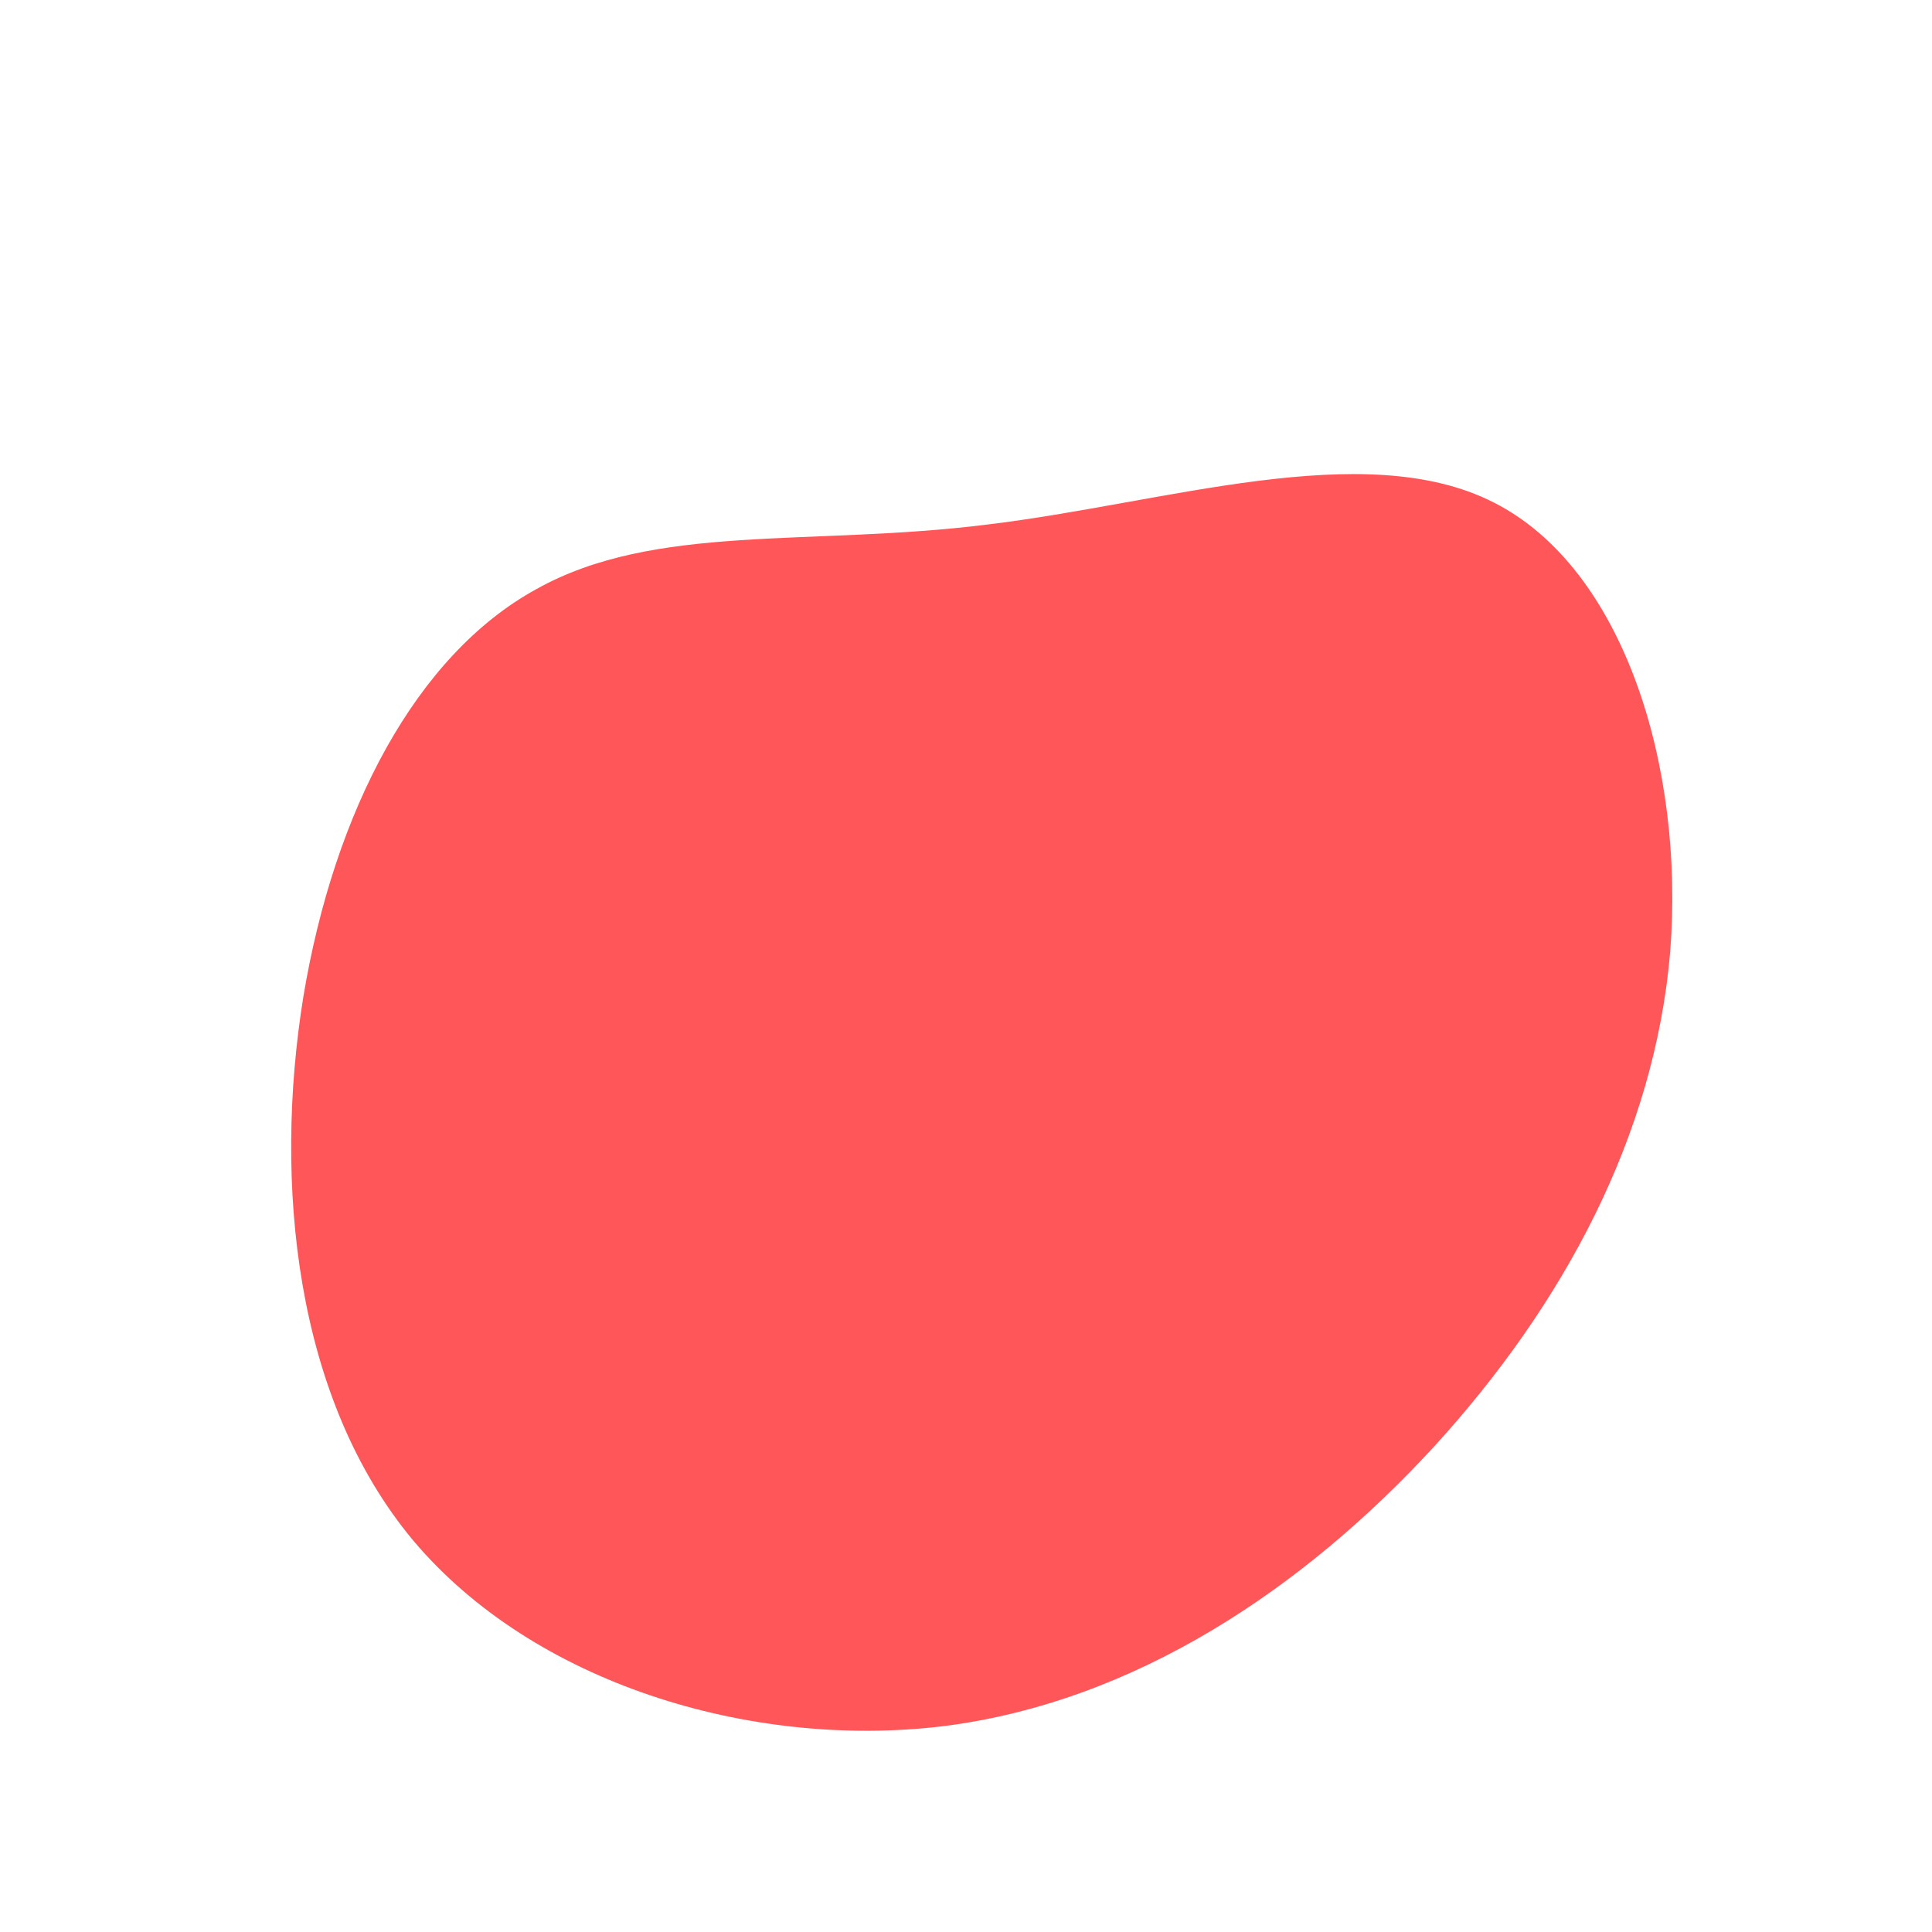
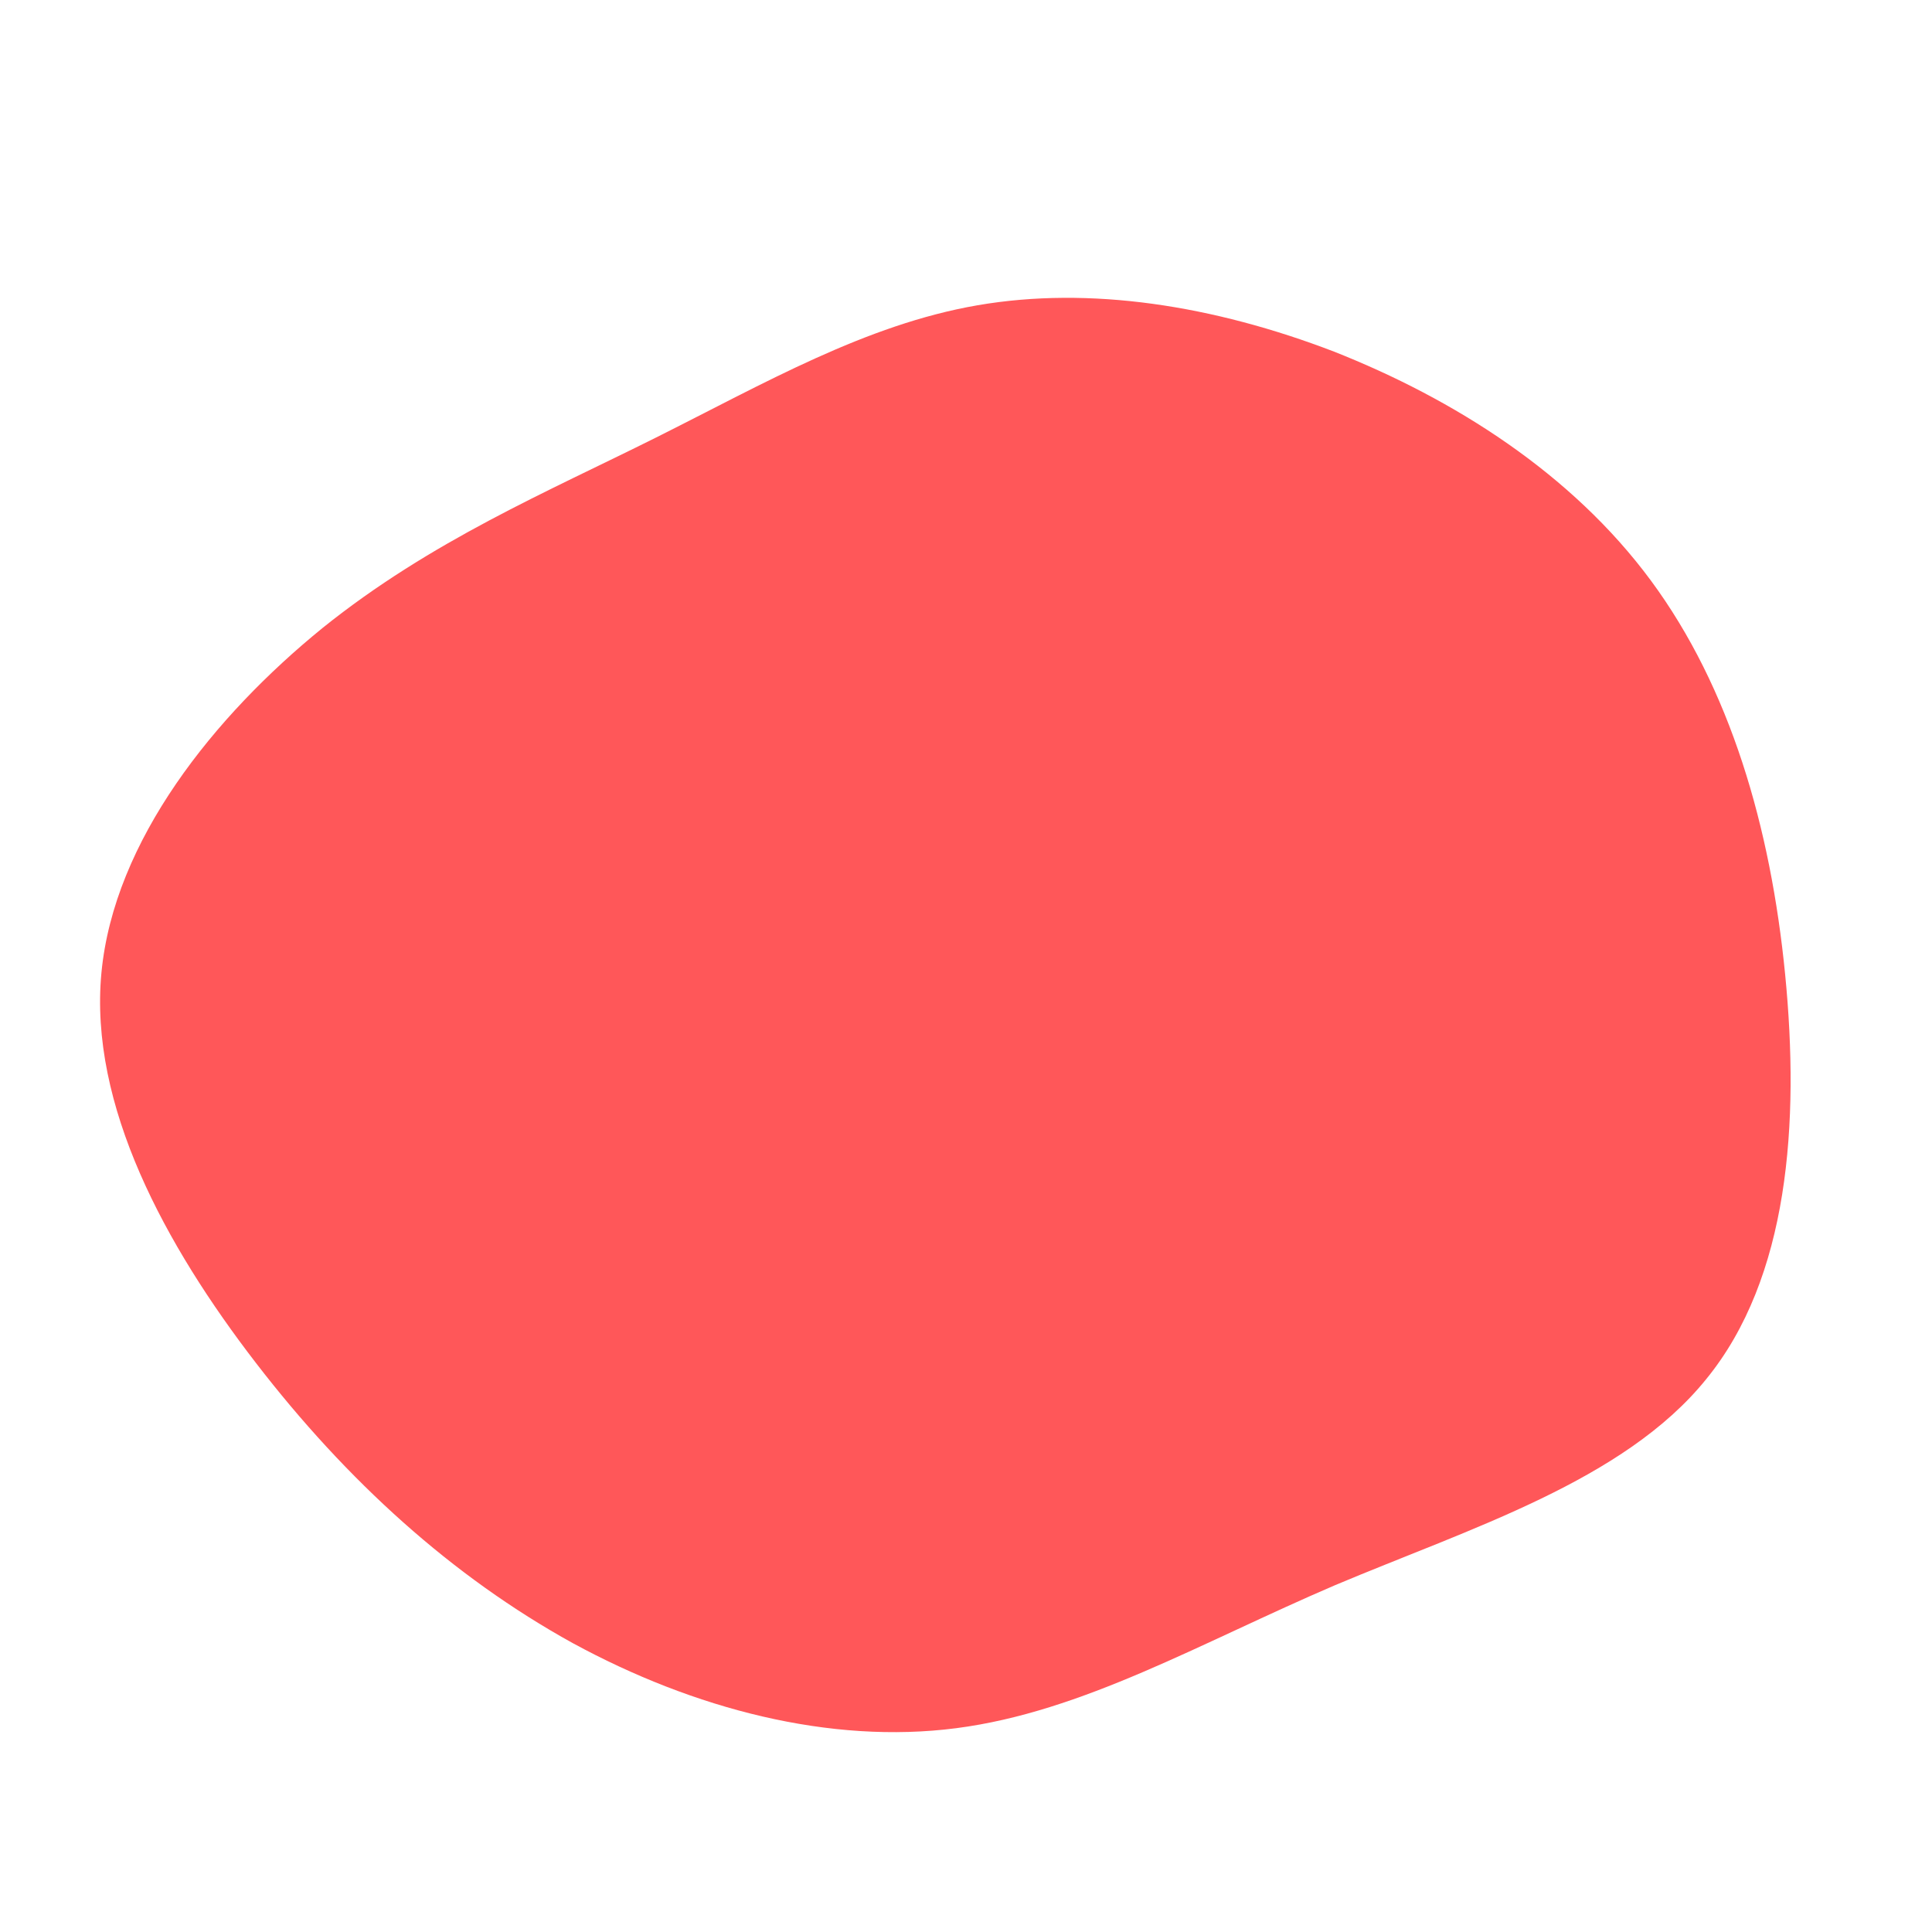
<svg xmlns="http://www.w3.org/2000/svg" viewBox="0 0 200 200">
-   <path fill="#FF5759" d="M54.6,-48C68.1,-41.2,74.4,-20.6,72.9,-1.5C71.3,17.5,61.9,35,48.5,49.7C35,64.4,17.5,76.2,-2.4,78.7C-22.4,81.1,-44.8,74.2,-57.2,59.5C-69.5,44.8,-71.7,22.4,-68.6,3.2C-65.4,-16.1,-56.9,-32.2,-44.5,-39C-32.2,-45.9,-16.1,-43.4,2.2,-45.7C20.6,-47.9,41.2,-54.8,54.6,-48Z" transform="translate(100 100)" />
+   <path fill="#FF5759" d="M38.1,-63.6C50.5,-58.7,62.7,-51,70.9,-39.9C79.1,-28.8,83.3,-14.4,84.8,0.9C86.3,16.2,85.2,32.3,76.6,42.8C68.1,53.3,52.2,58.2,38.2,64.1C24.2,70.1,12.1,77.2,-1,78.9C-14.1,80.6,-28.2,76.9,-40.7,70.1C-53.2,63.2,-64.1,53.3,-73.5,41.1C-82.9,28.9,-90.8,14.4,-89.5,0.7C-88.2,-13,-77.8,-25.9,-66.6,-35C-55.4,-44,-43.3,-49.1,-32.1,-54.7C-20.9,-60.3,-10.4,-66.4,1.2,-68.4C12.8,-70.4,25.6,-68.4,38.1,-63.6Z" transform="translate(100 100)" />
</svg>
